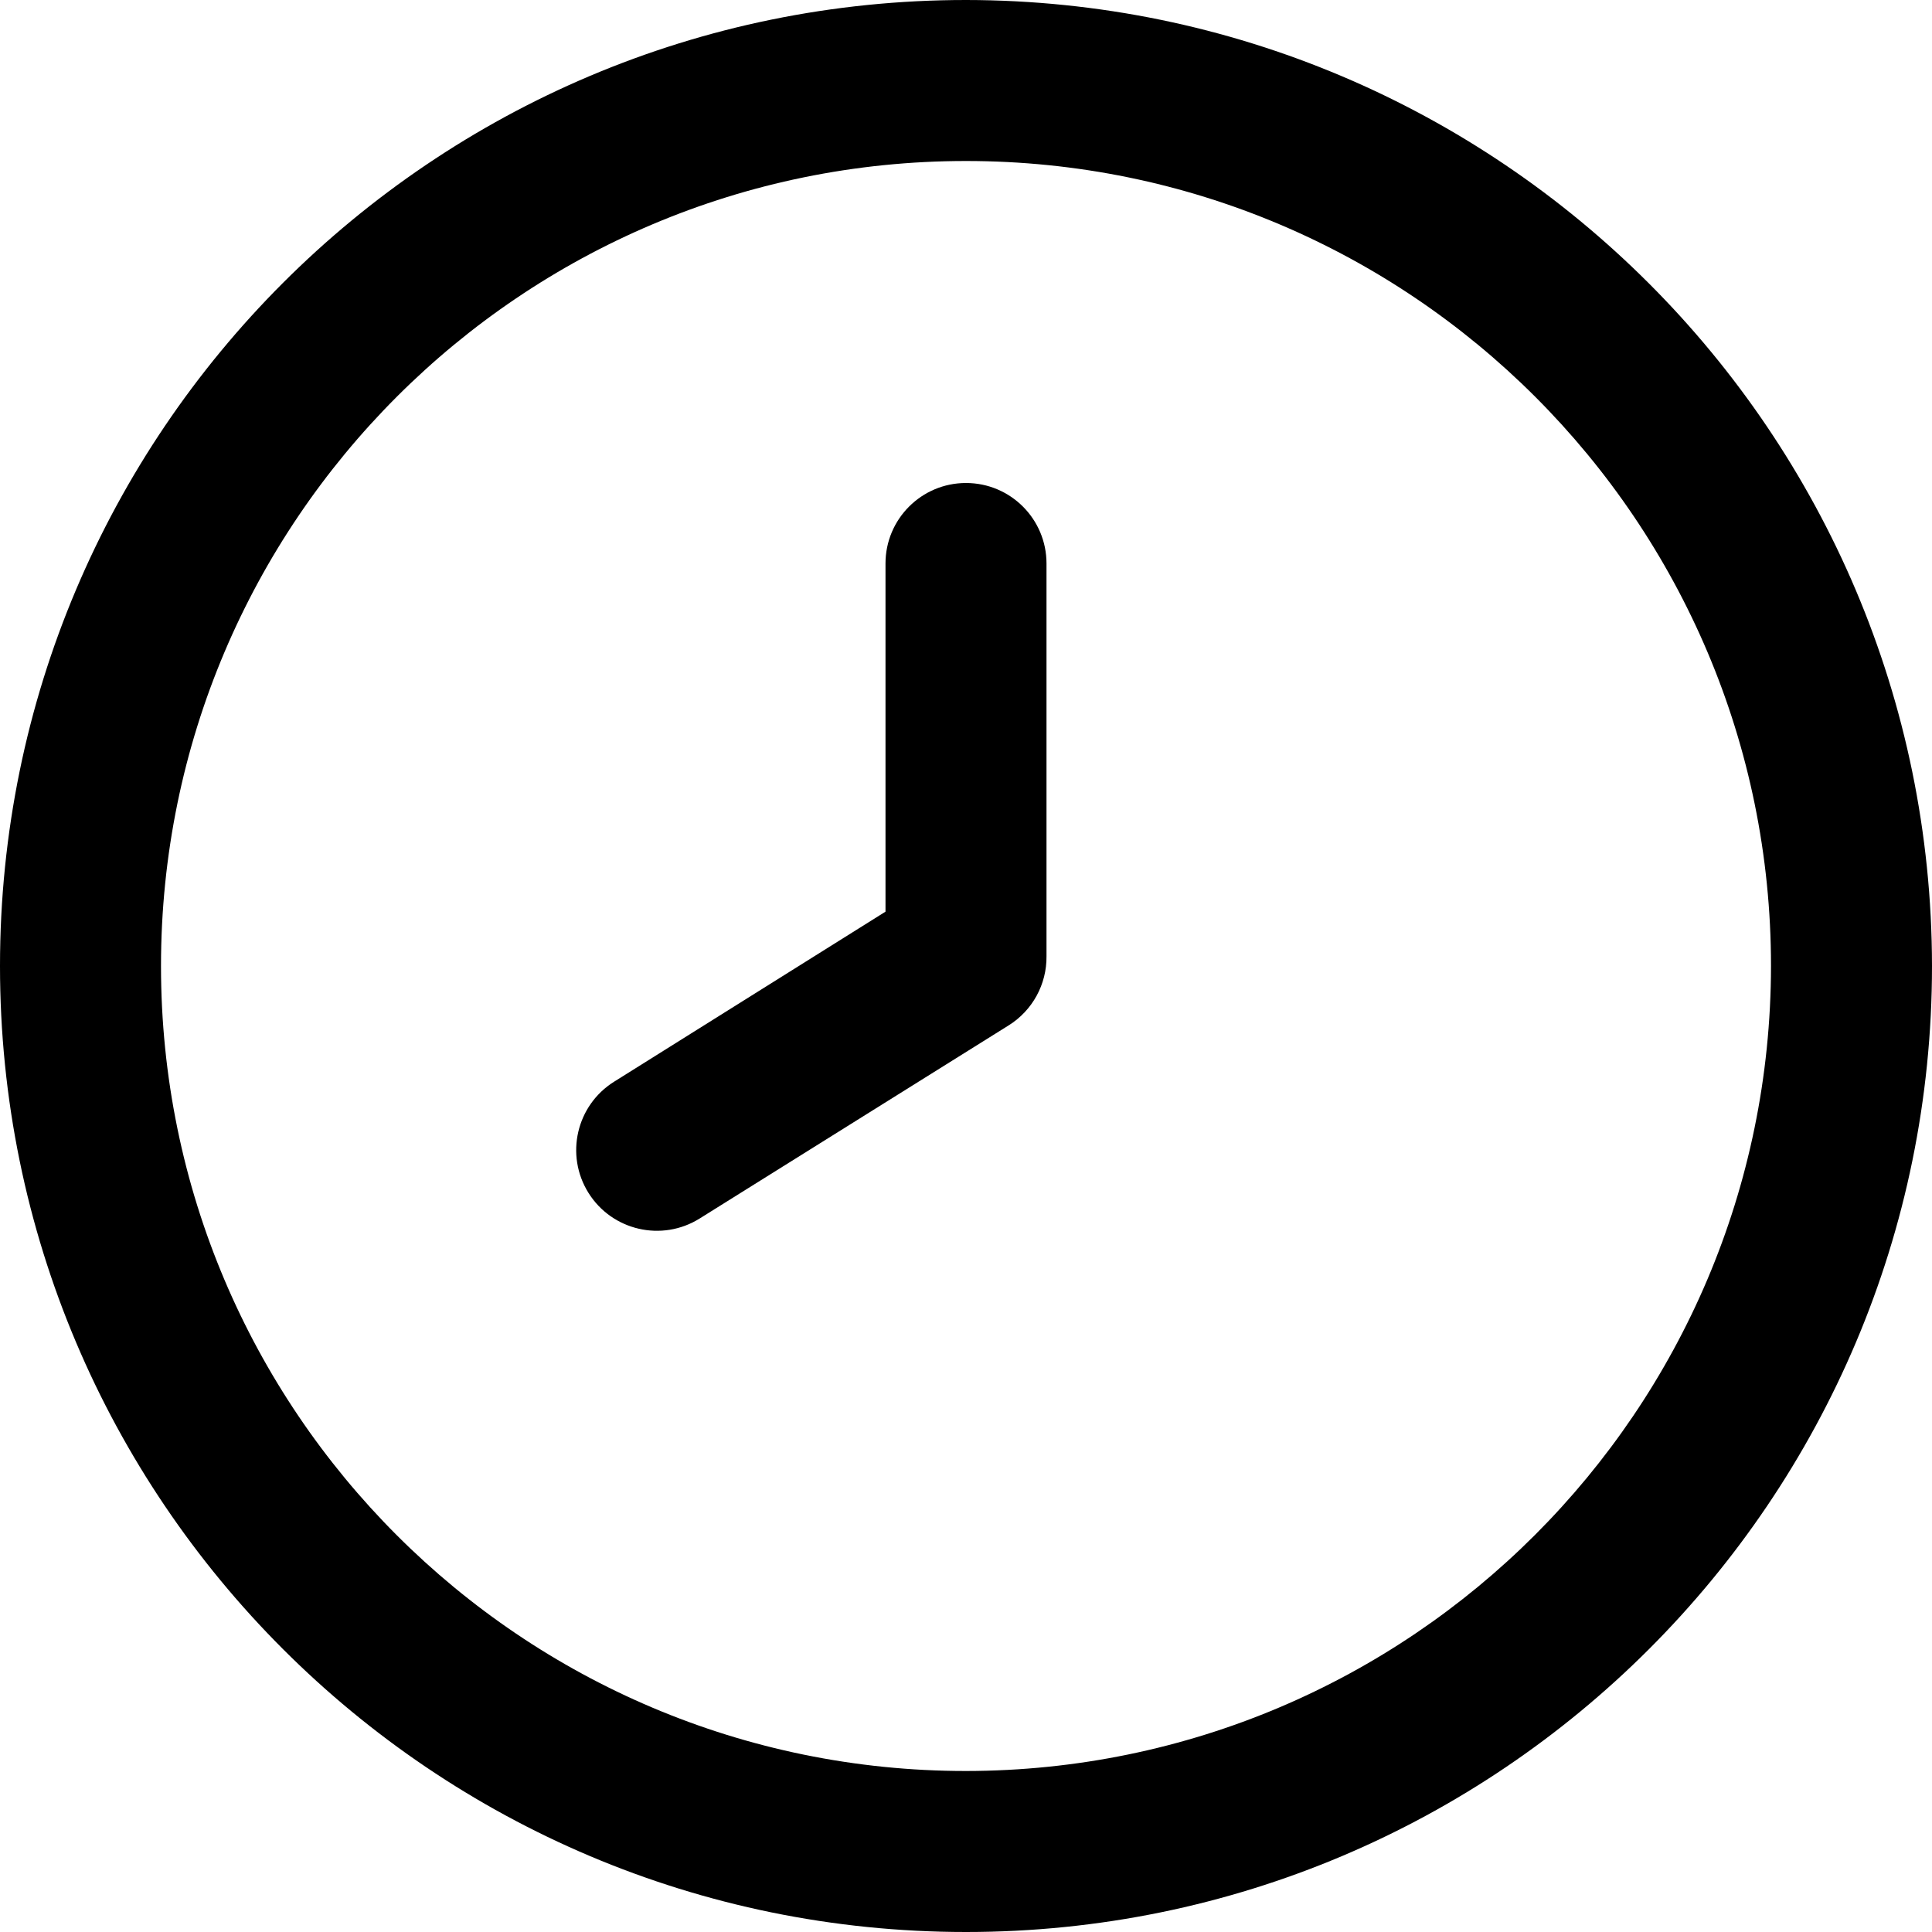
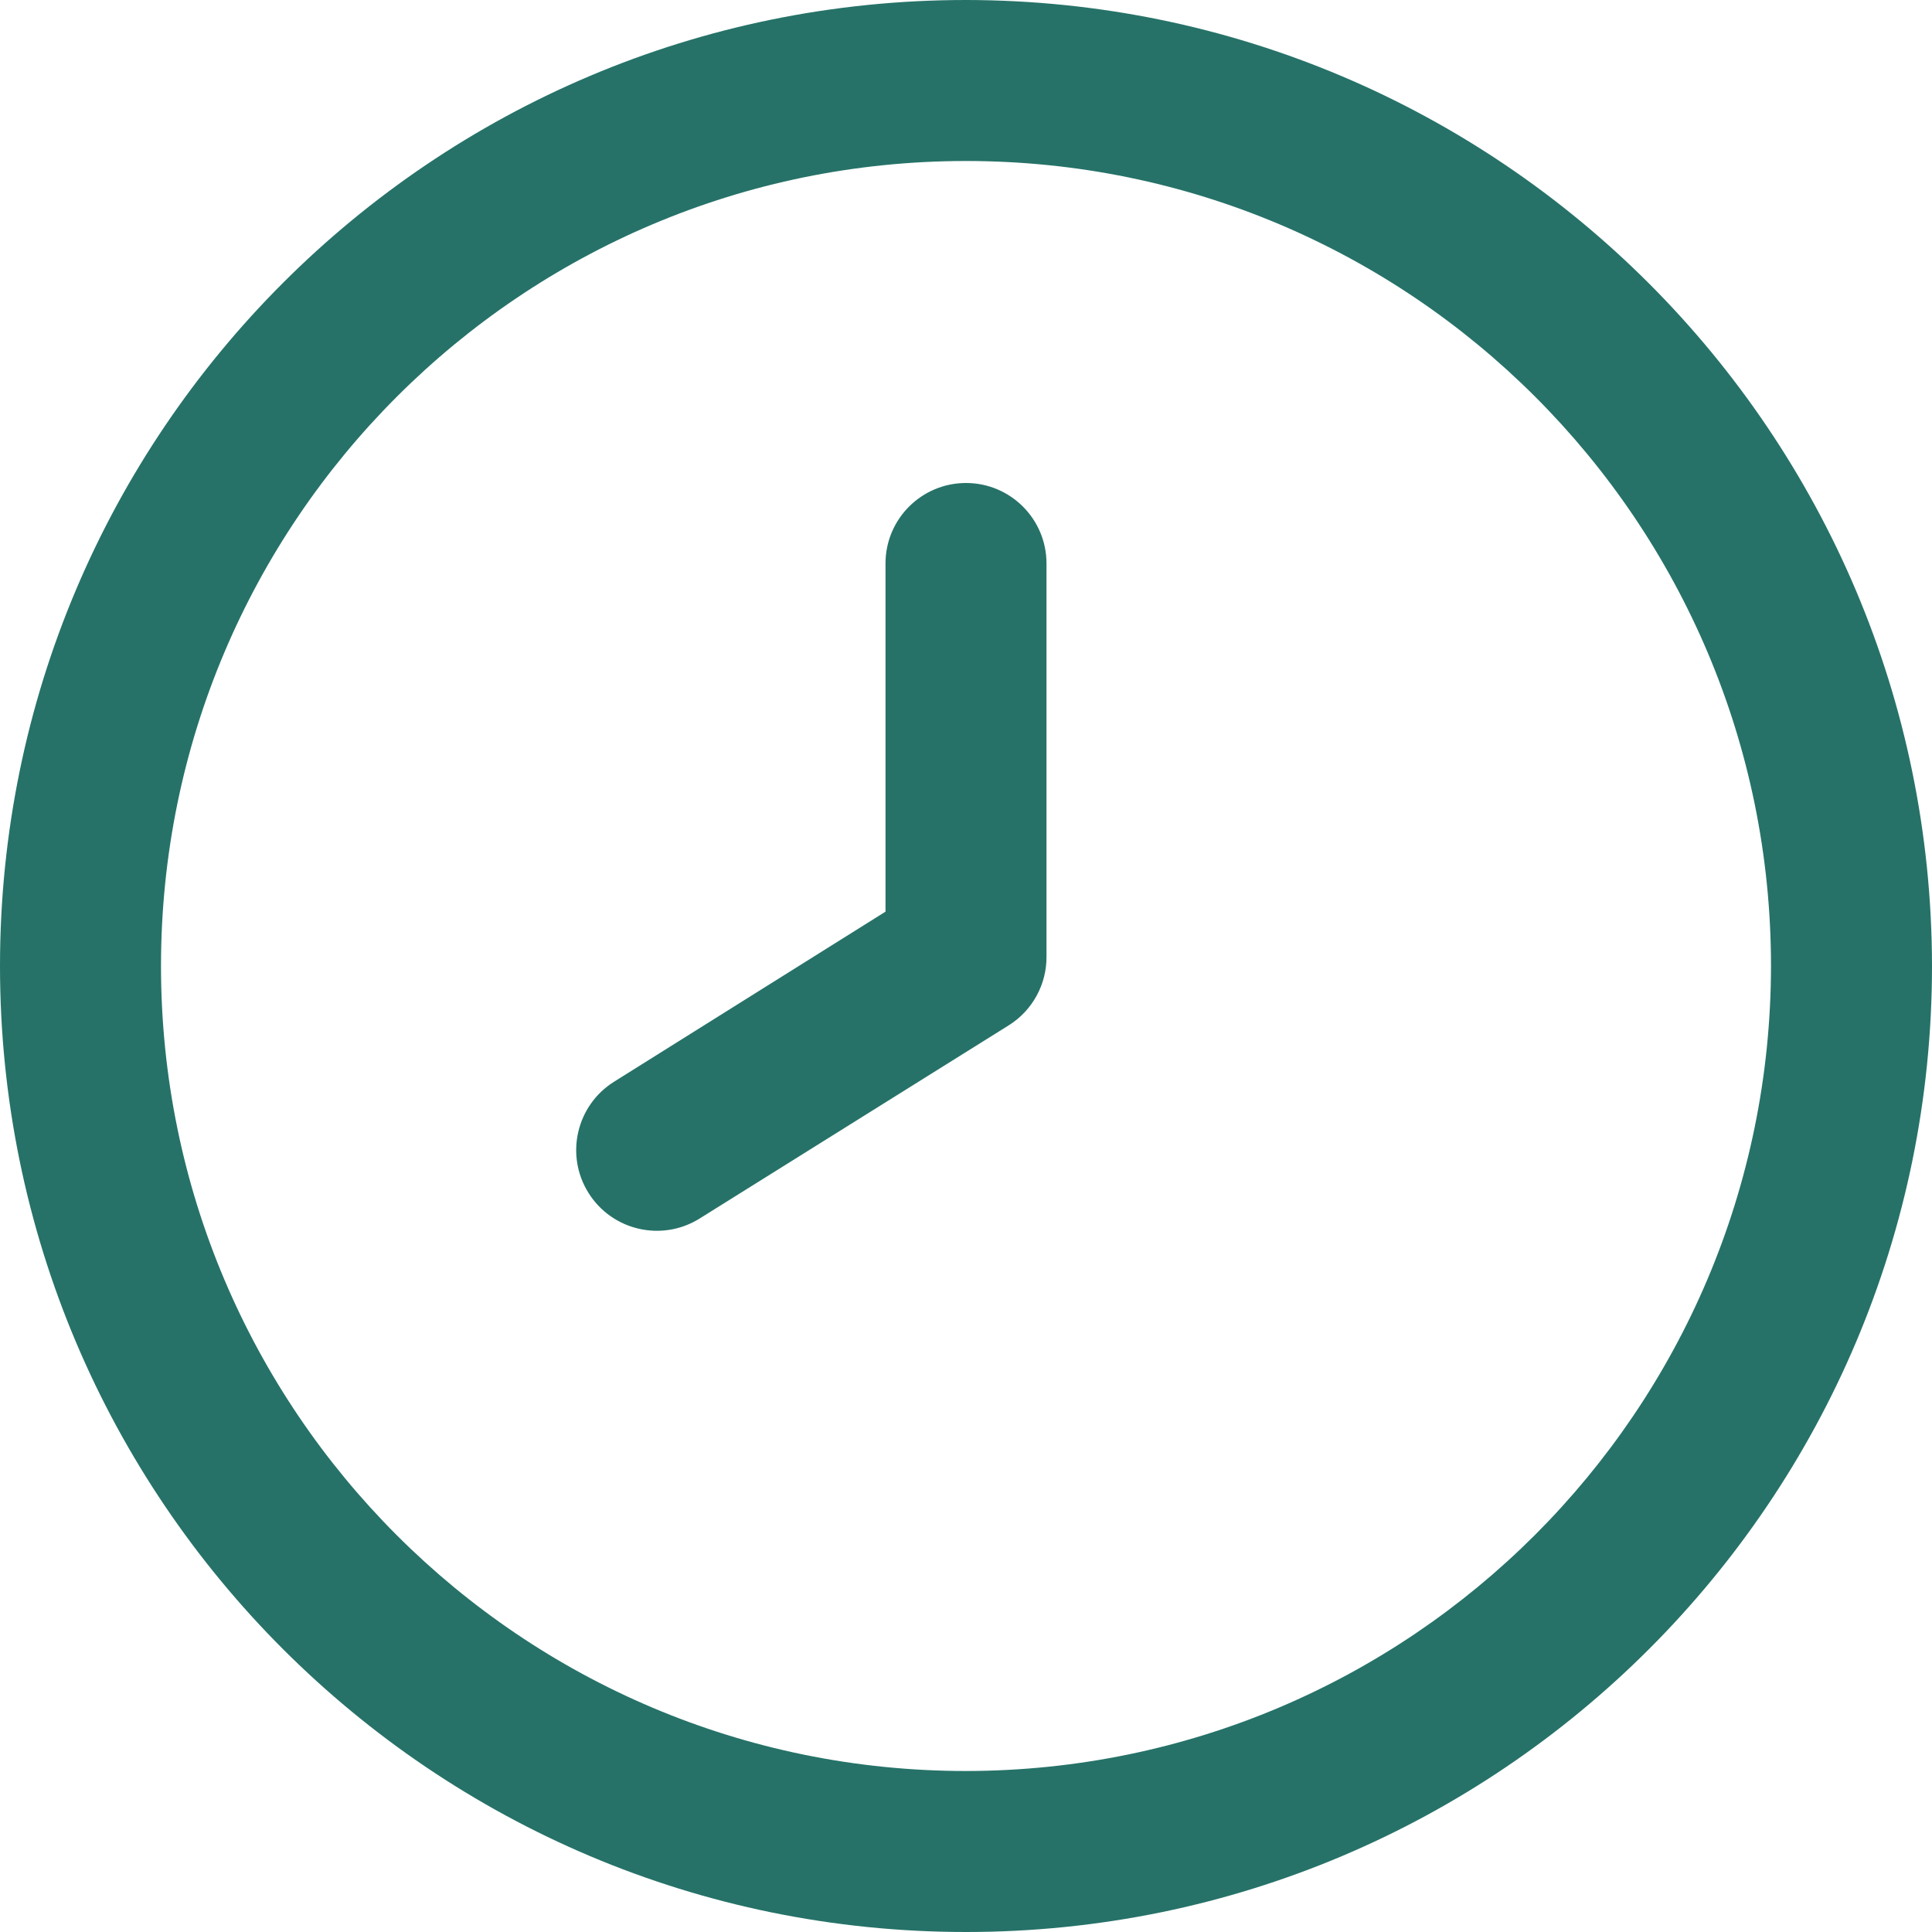
- <svg xmlns="http://www.w3.org/2000/svg" id="Outline" viewBox="0 0 24 24" width="512" height="512">
+ <svg xmlns="http://www.w3.org/2000/svg" fill="#267268" id="Outline" viewBox="0 0 24 24" width="512" height="512">
  <path d="M12,0A12,12,0,1,0,24,12,12.013,12.013,0,0,0,12,0Zm0,22A10,10,0,1,1,22,12,10.011,10.011,0,0,1,12,22Z" />
  <path d="M12,6a1,1,0,0,0-1,1v4.325L7.629,13.437a1,1,0,0,0,1.062,1.7l3.84-2.4A1,1,0,0,0,13,11.879V7A1,1,0,0,0,12,6Z" />
</svg>
